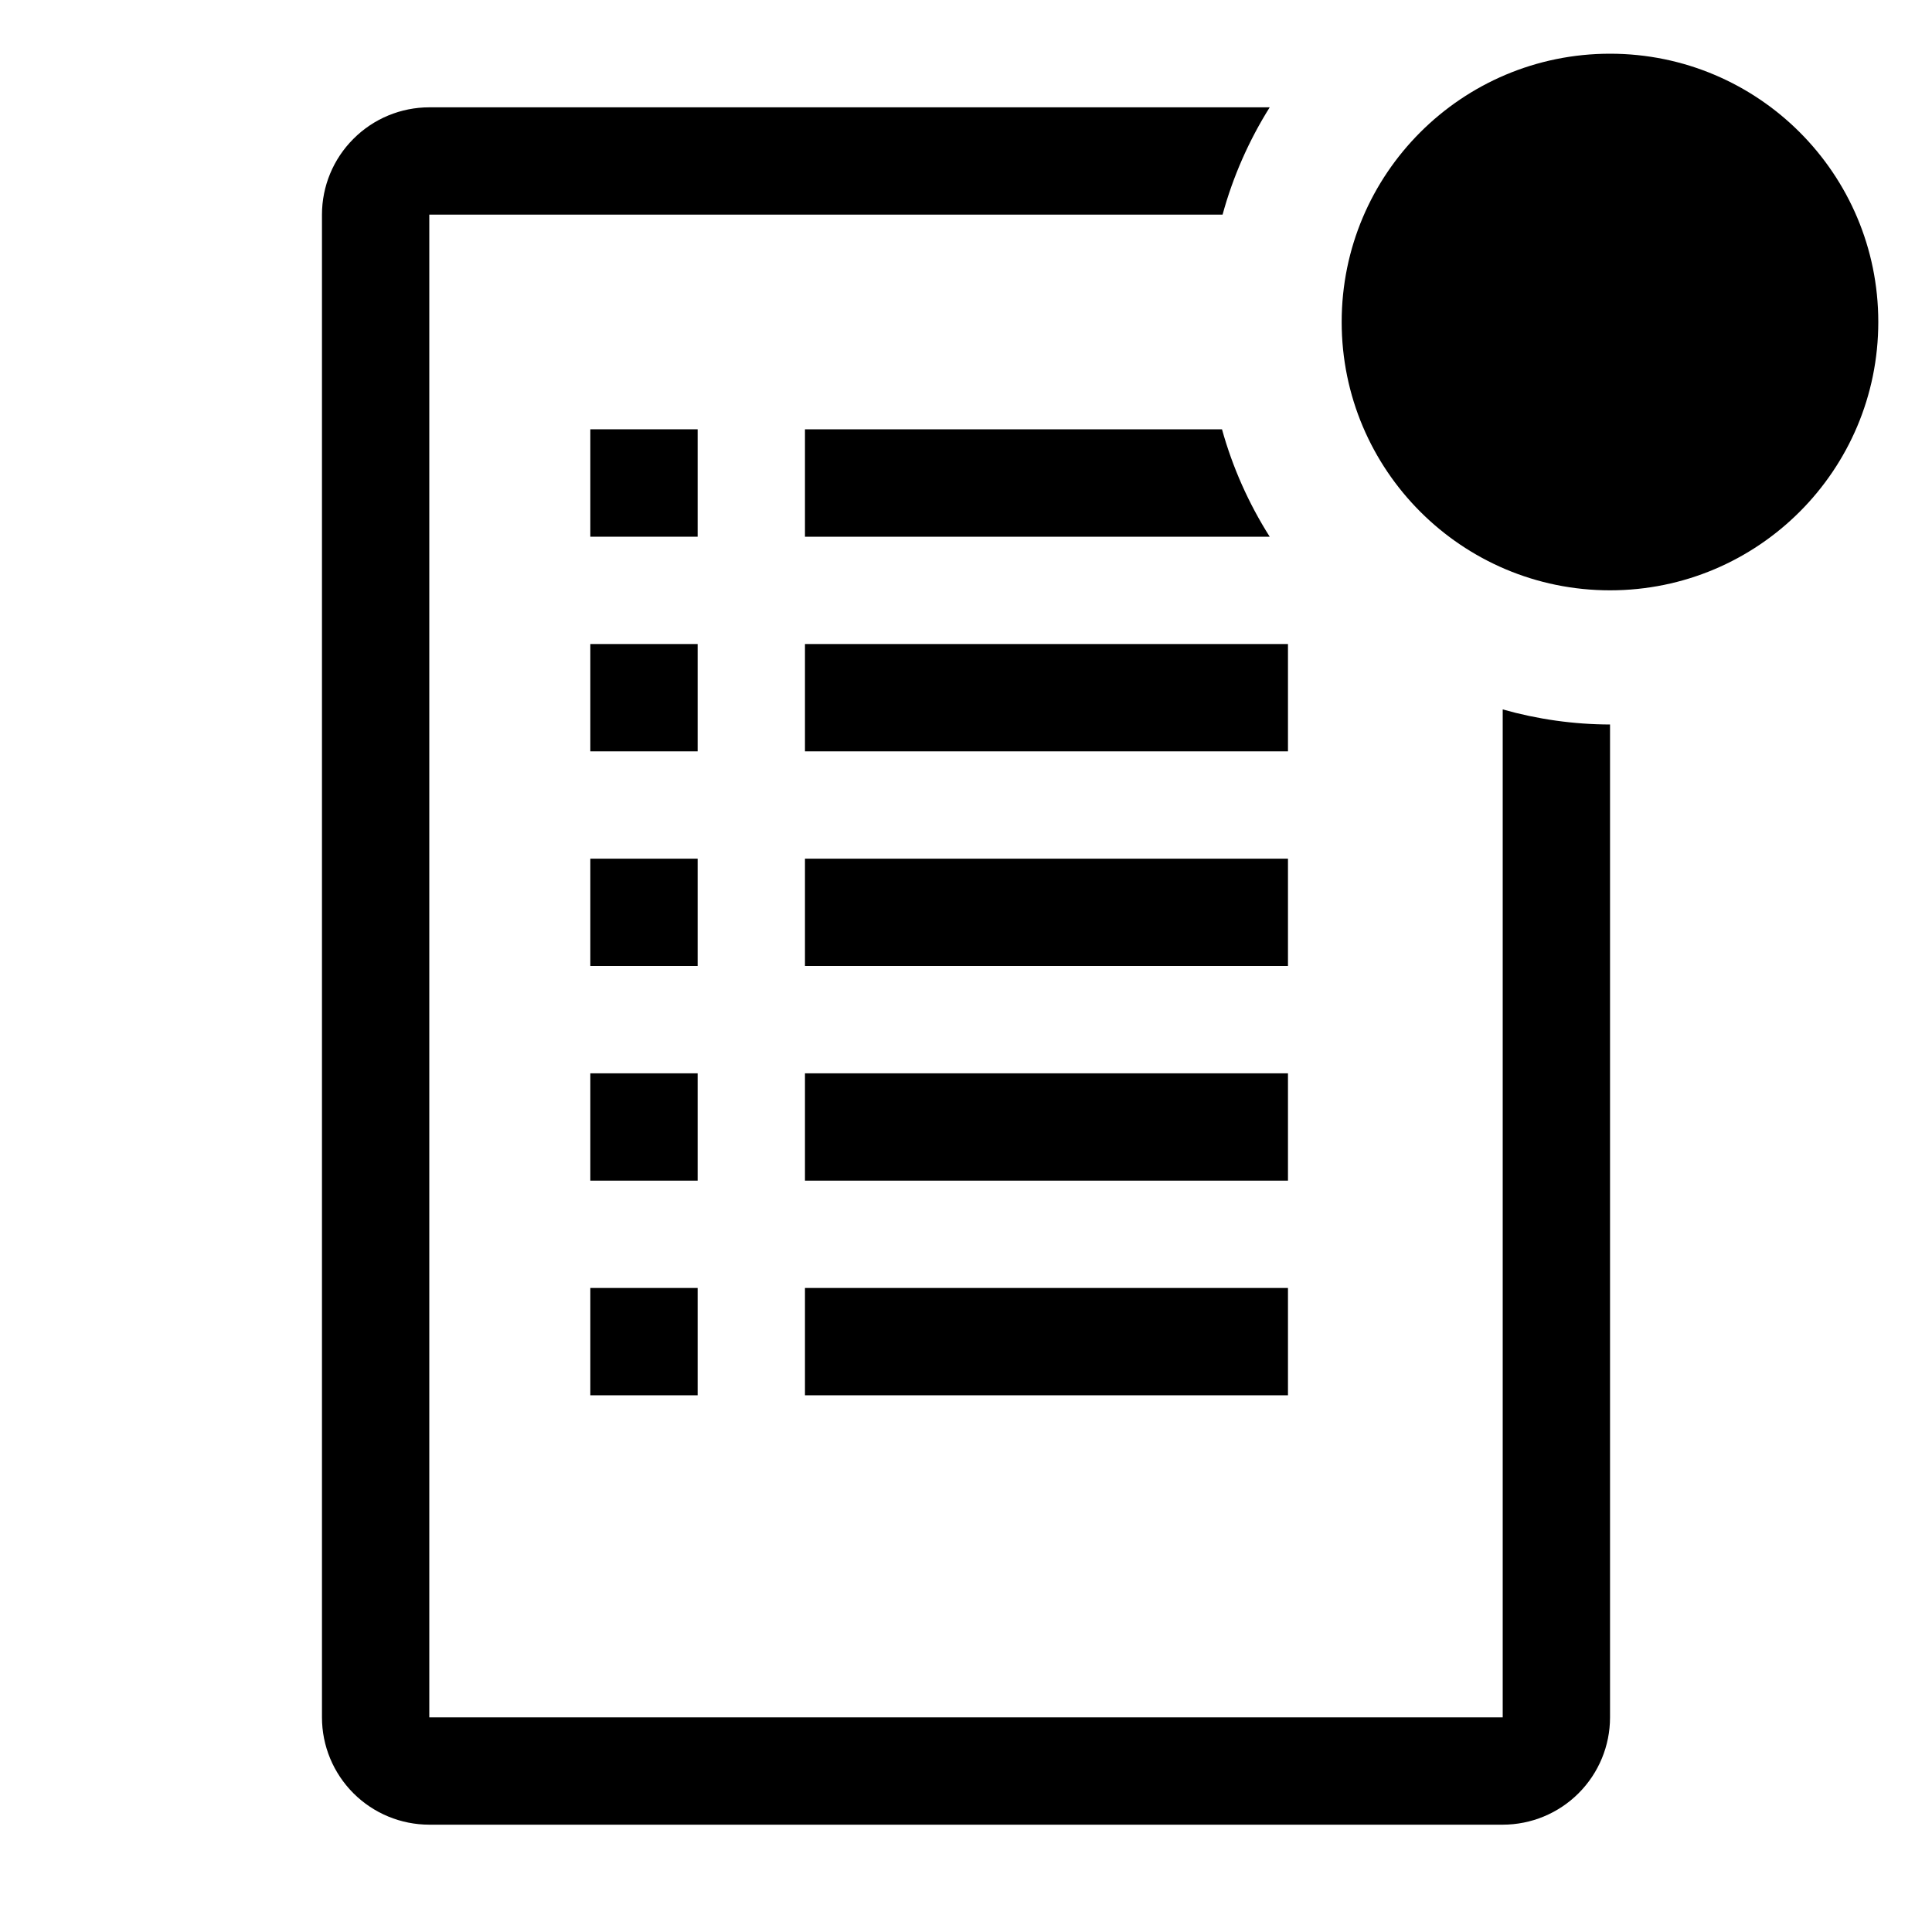
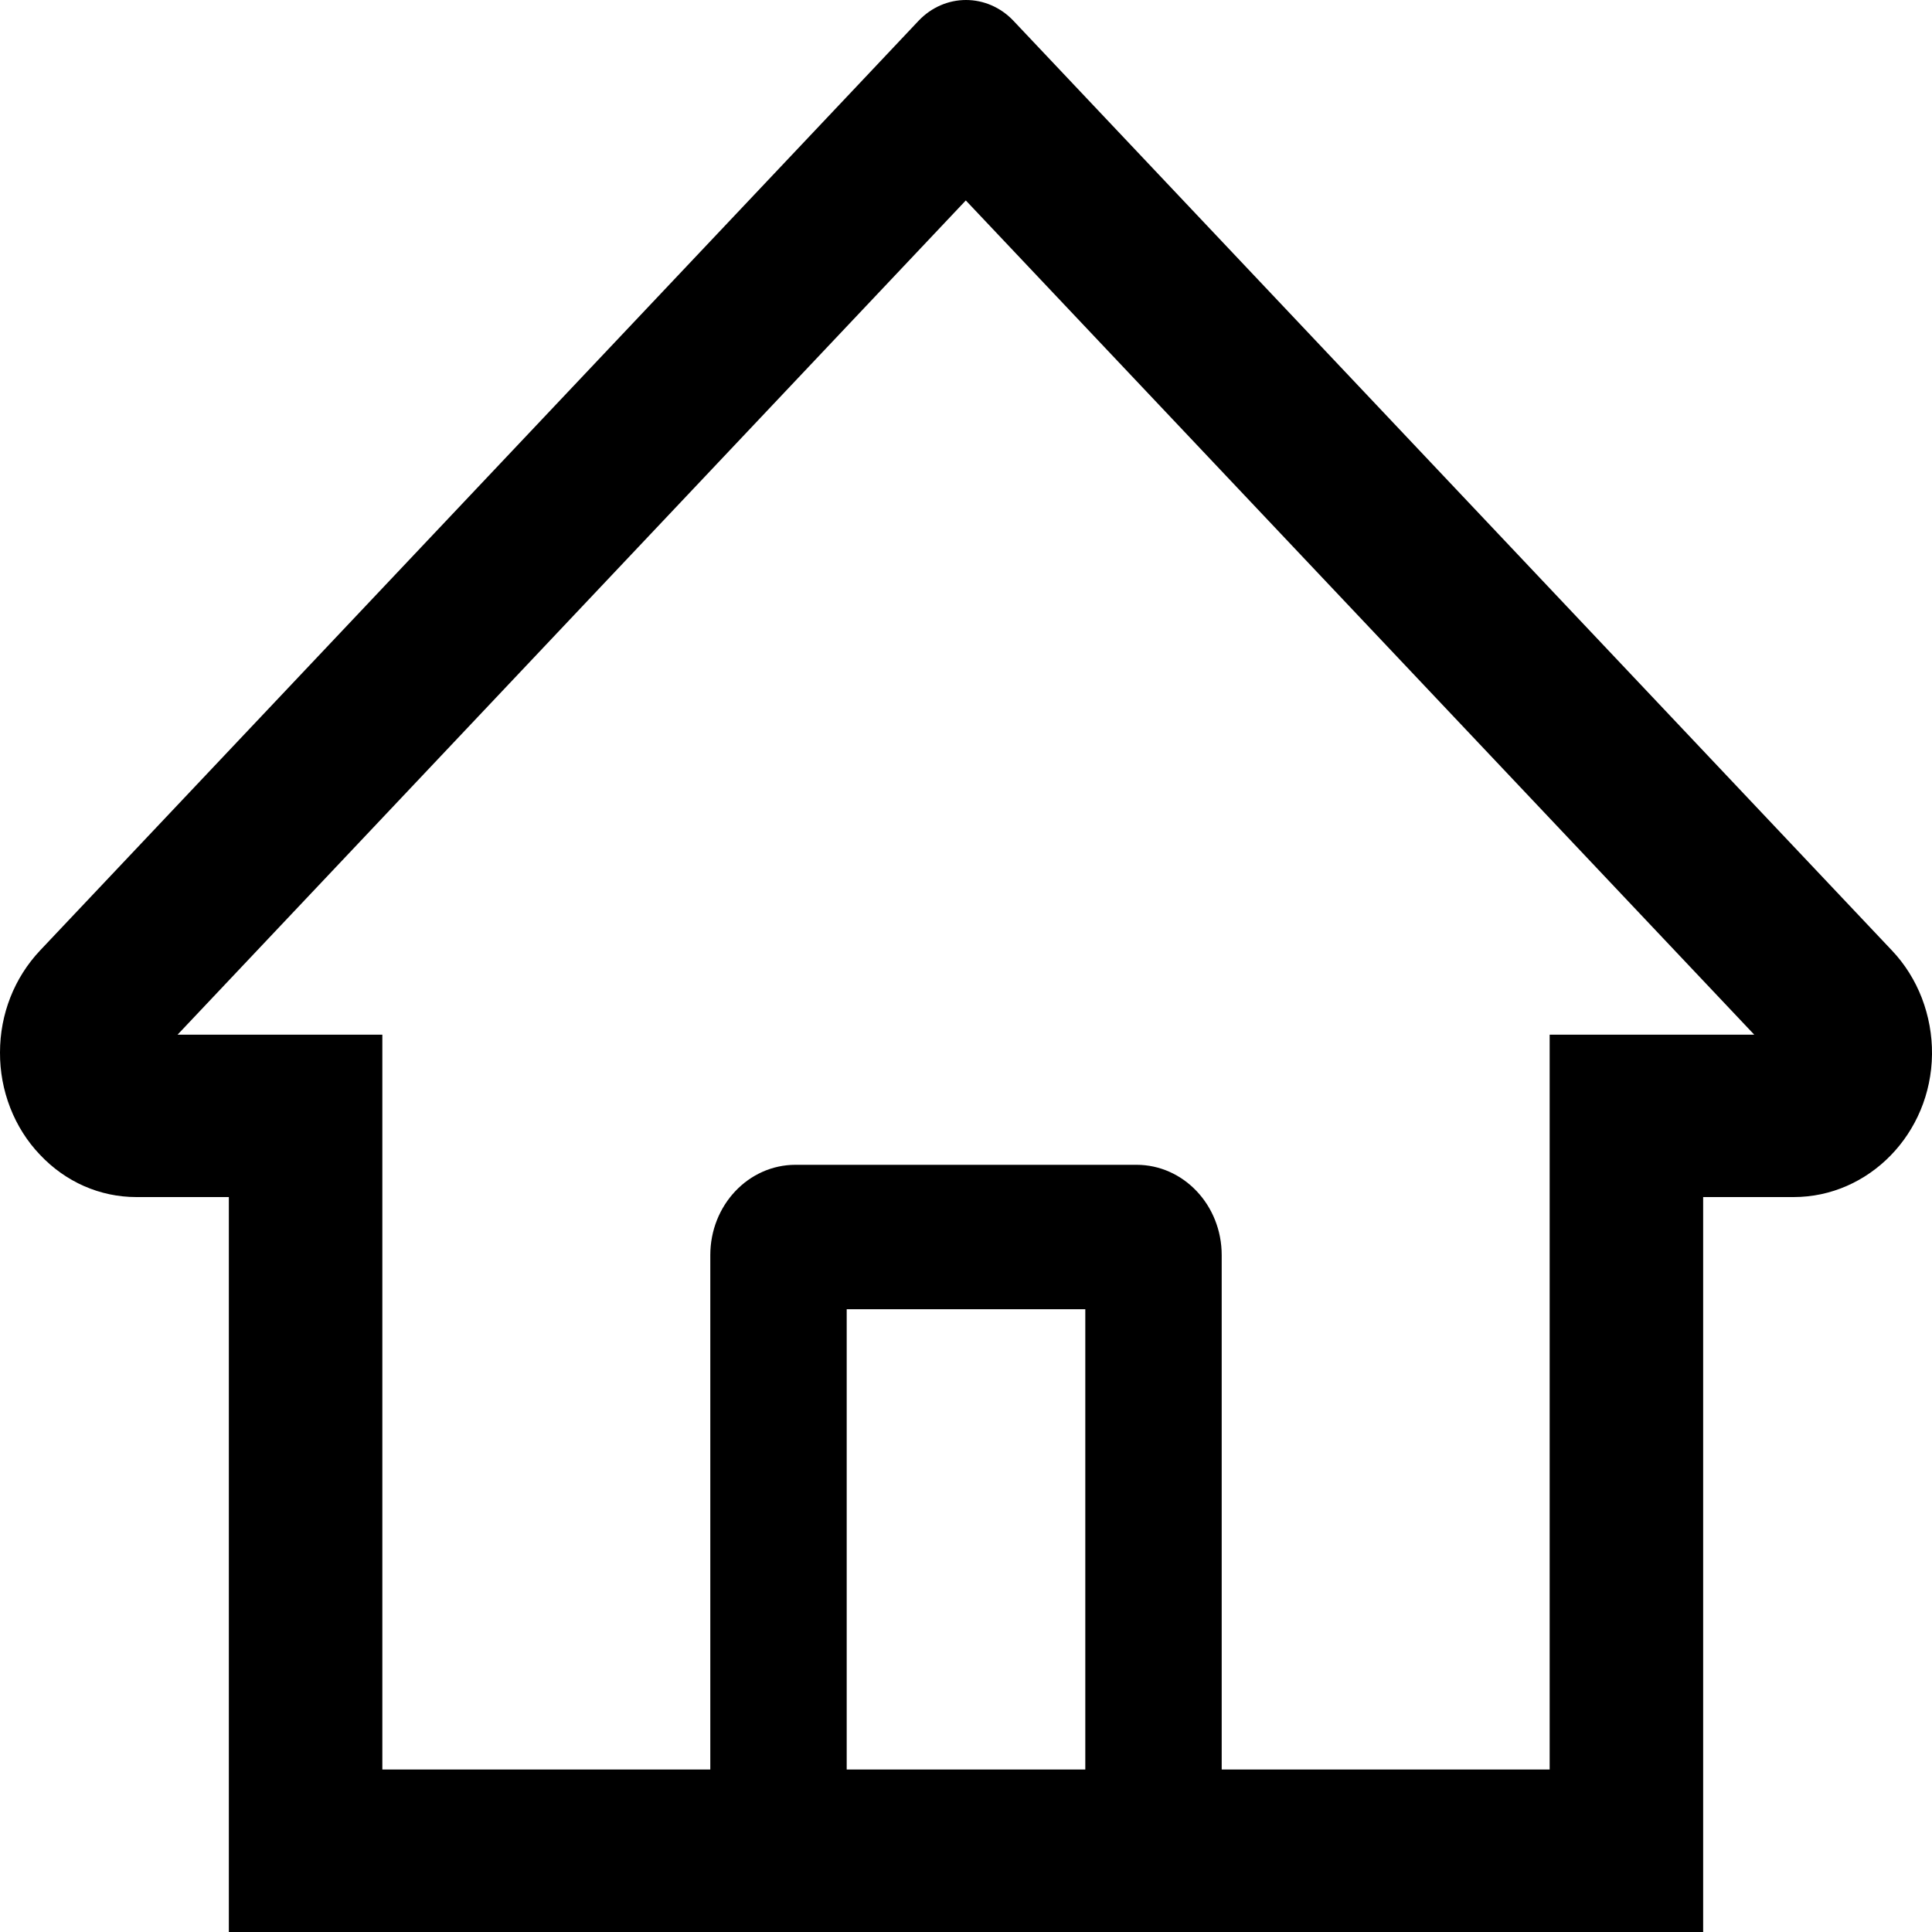
<svg xmlns="http://www.w3.org/2000/svg" width="20" height="20" viewBox="0 0 20 20">
-   <g clip-path="url(#clip0_16_4)">
-     <path d="M8.333 6.667H13.333V7.778H8.333V6.667Z" />
-     <path d="M8.333 8.889H13.333V10H8.333V8.889Z" />
-     <path d="M8.333 11.111H13.333V12.222H8.333V11.111Z" />
-     <path d="M8.333 13.333H13.333V14.444H8.333V13.333Z" />
-     <path d="M6.111 4.444H7.222V5.556H6.111V4.444Z" />
-     <path d="M6.111 6.667H7.222V7.778H6.111V6.667Z" />
-     <path d="M6.111 8.889H7.222V10H6.111V8.889Z" />
-     <path d="M6.111 11.111H7.222V12.222H6.111V11.111Z" />
-     <path d="M6.111 13.333H7.222V14.444H6.111V13.333Z" />
-     <path d="M8.333 4.444V5.556H13.144C12.926 5.212 12.759 4.837 12.65 4.444H8.333Z" />
-     <path d="M15.556 7.344V17.778H4.444V2.222H12.656C12.763 1.83 12.928 1.455 13.144 1.111H4.444C4.15 1.111 3.867 1.228 3.659 1.437C3.45 1.645 3.333 1.928 3.333 2.222V17.778C3.333 18.073 3.45 18.355 3.659 18.564C3.867 18.772 4.15 18.889 4.444 18.889H15.556C15.85 18.889 16.133 18.772 16.341 18.564C16.55 18.355 16.667 18.073 16.667 17.778V7.5C16.291 7.499 15.917 7.446 15.556 7.344Z" />
-     <path d="M16.667 6.111C18.201 6.111 19.444 4.867 19.444 3.333C19.444 1.799 18.201 0.556 16.667 0.556C15.133 0.556 13.889 1.799 13.889 3.333C13.889 4.867 15.133 6.111 16.667 6.111Z" />
-   </g>
+   <path d="M0.415 9.839L8.939 0.819L9.51 0.214C9.64 0.077 9.816 0 10 0C10.184 0 10.36 0.077 10.49 0.214L19.585 9.839C19.719 9.98 19.824 10.148 19.895 10.332C19.966 10.517 20.002 10.715 20 10.914C19.991 11.736 19.345 12.392 18.568 12.392H17.631V20H2.369V12.392H1.412C1.035 12.392 0.679 12.236 0.413 11.953C0.281 11.815 0.177 11.65 0.106 11.468C0.035 11.286 -0.001 11.092 1.33514e-05 10.895C1.33514e-05 10.498 0.148 10.122 0.415 9.839ZM8.765 18.318H11.235V13.553H8.765V18.318ZM3.958 10.711V18.318H7.353V12.993C7.353 12.476 7.748 12.058 8.235 12.058H11.765C12.252 12.058 12.647 12.476 12.647 12.993V18.318H16.042V10.711H18.16L9.998 2.075L9.488 2.615L1.838 10.711H3.958Z" />
</svg>
